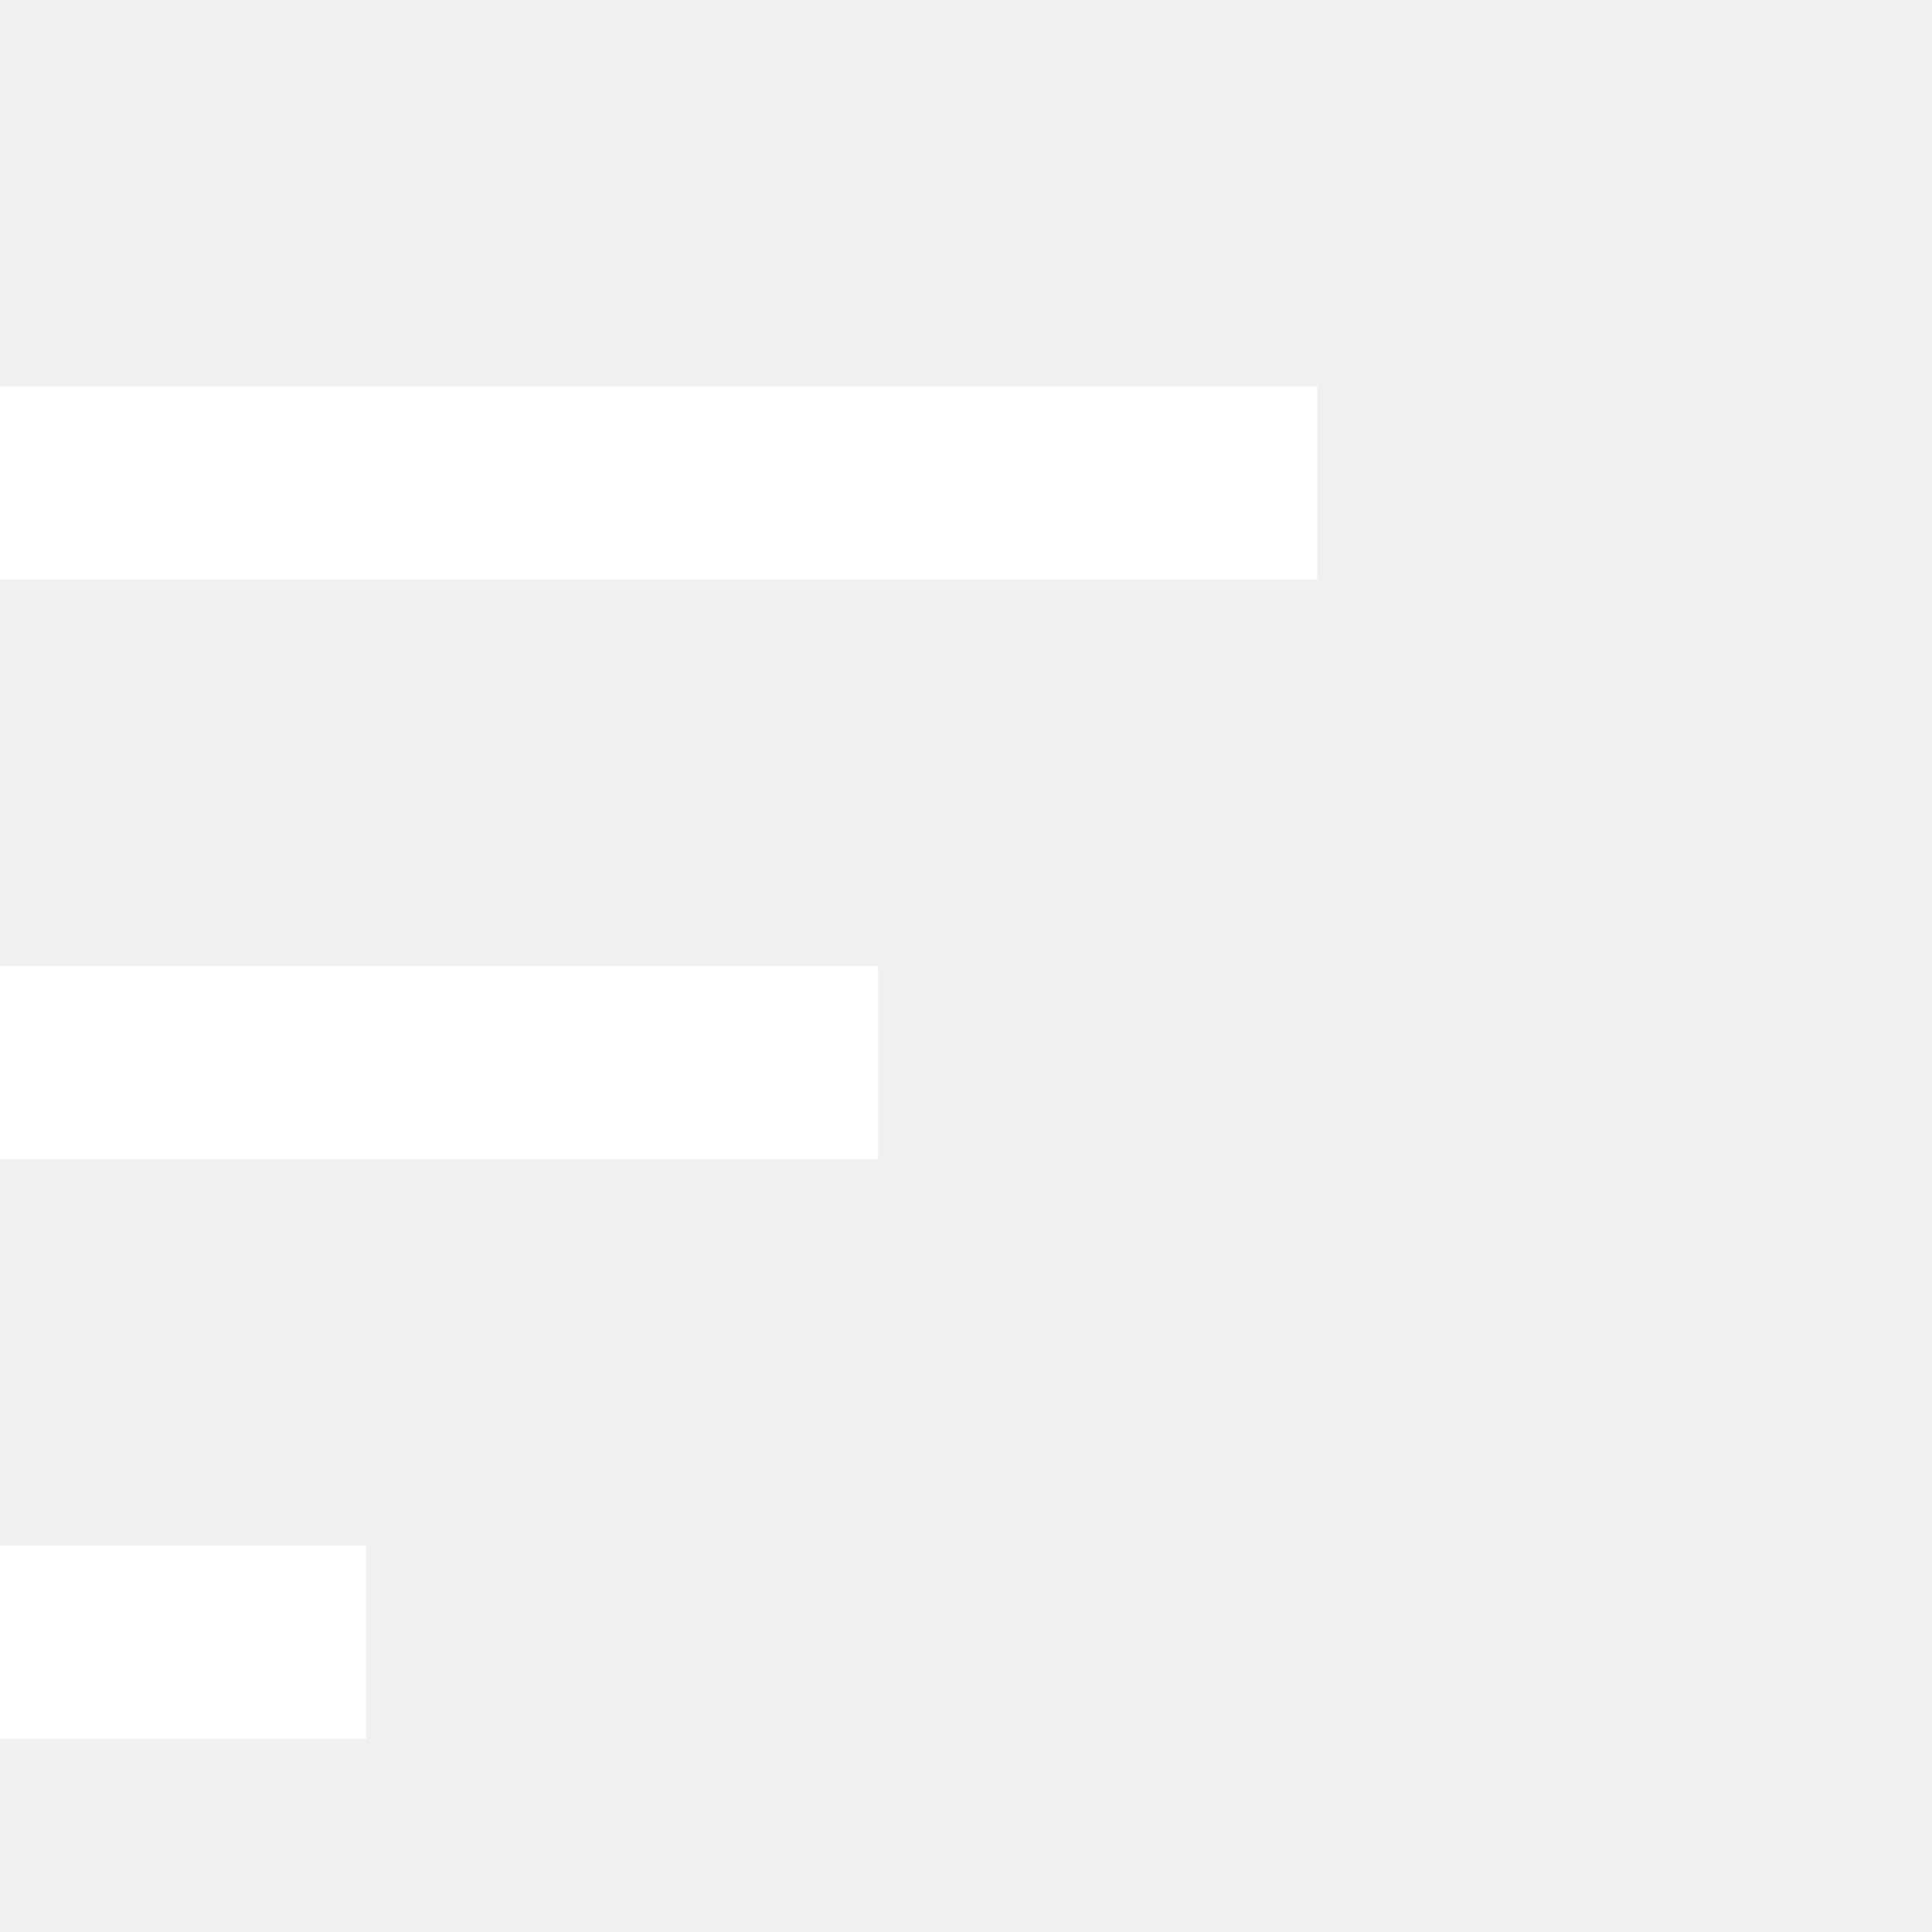
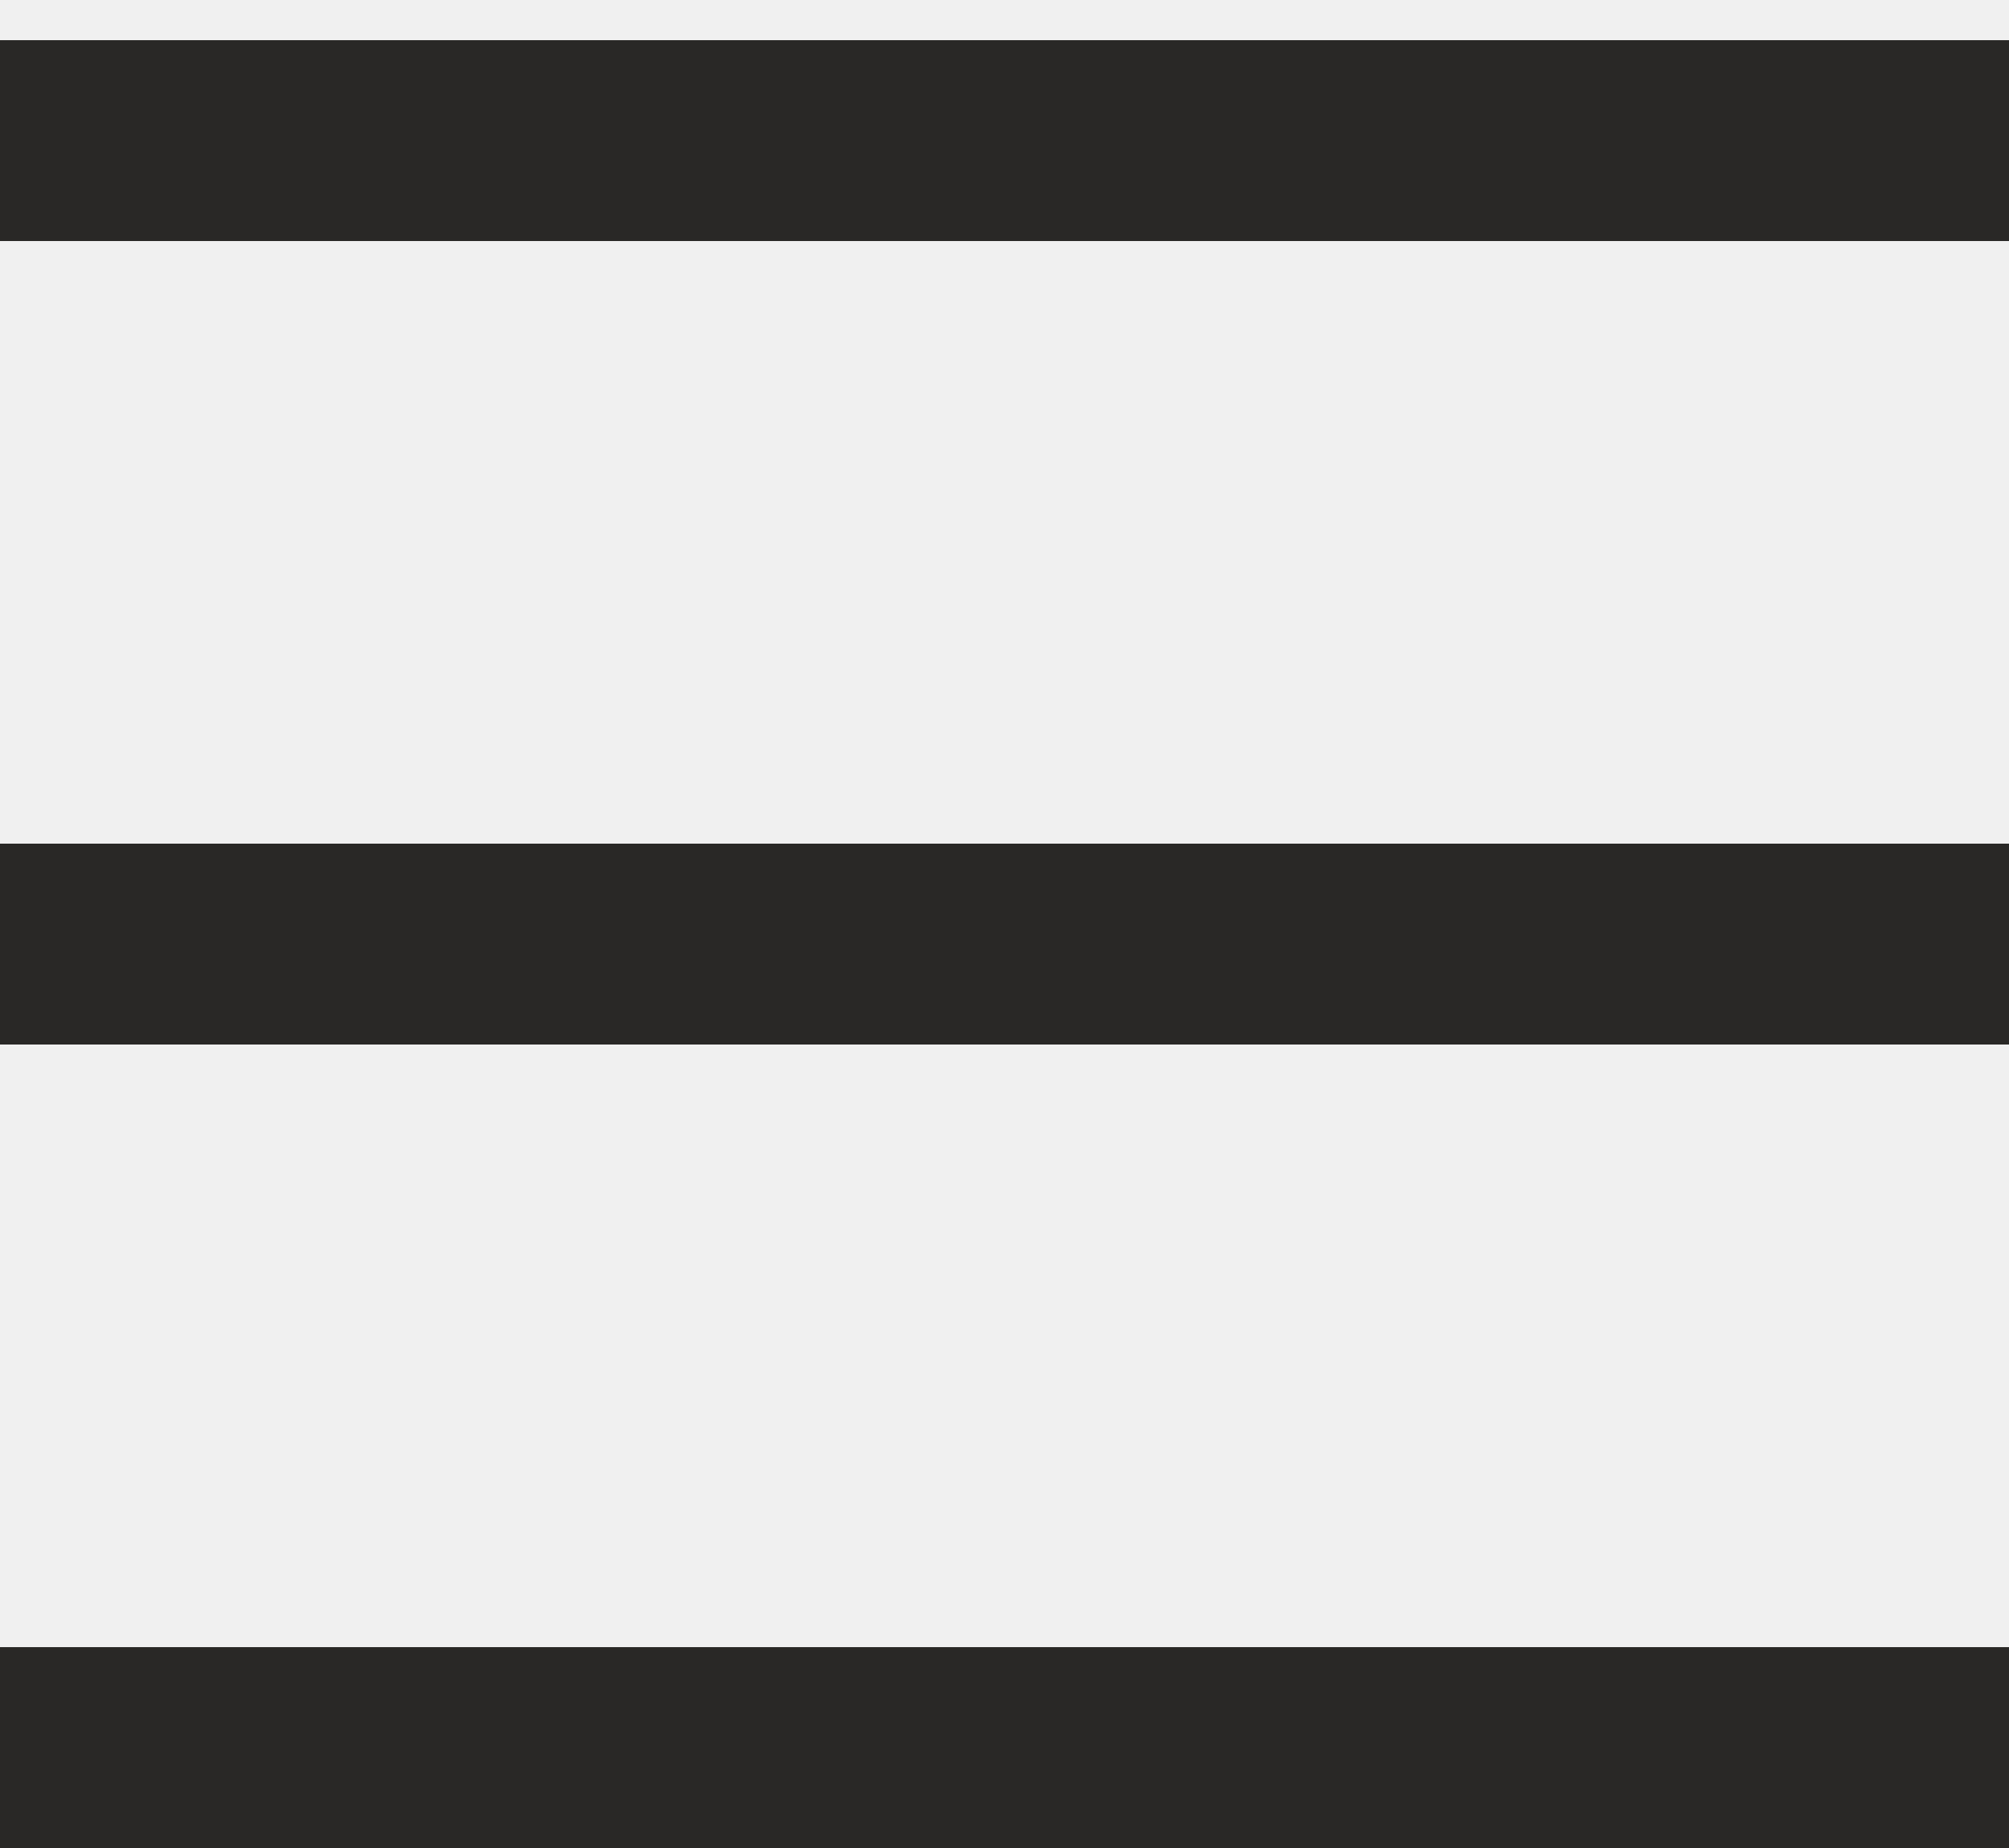
- <svg xmlns="http://www.w3.org/2000/svg" width="30" height="30" viewBox="0 0 30 30" fill="none">
-   <line y1="7.5" x2="20.456" y2="7.5" stroke="white" stroke-width="3" />
-   <line y1="16.5" x2="13.636" y2="16.5" stroke="white" stroke-width="3" />
-   <line y1="25.5" x2="5.682" y2="25.5" stroke="white" stroke-width="3" />
+ <svg xmlns="http://www.w3.org/2000/svg" width="25" height="23" viewBox="0 0 25 23" fill="none">
+   <line y1="21.75" x2="25" y2="21.75" stroke="#292826" stroke-width="2.5" />
+   <line y1="11.75" x2="25" y2="11.75" stroke="#292826" stroke-width="2.5" />
+   <line y1="1.75" x2="25" y2="1.75" stroke="#292826" stroke-width="2.5" />
</svg>
